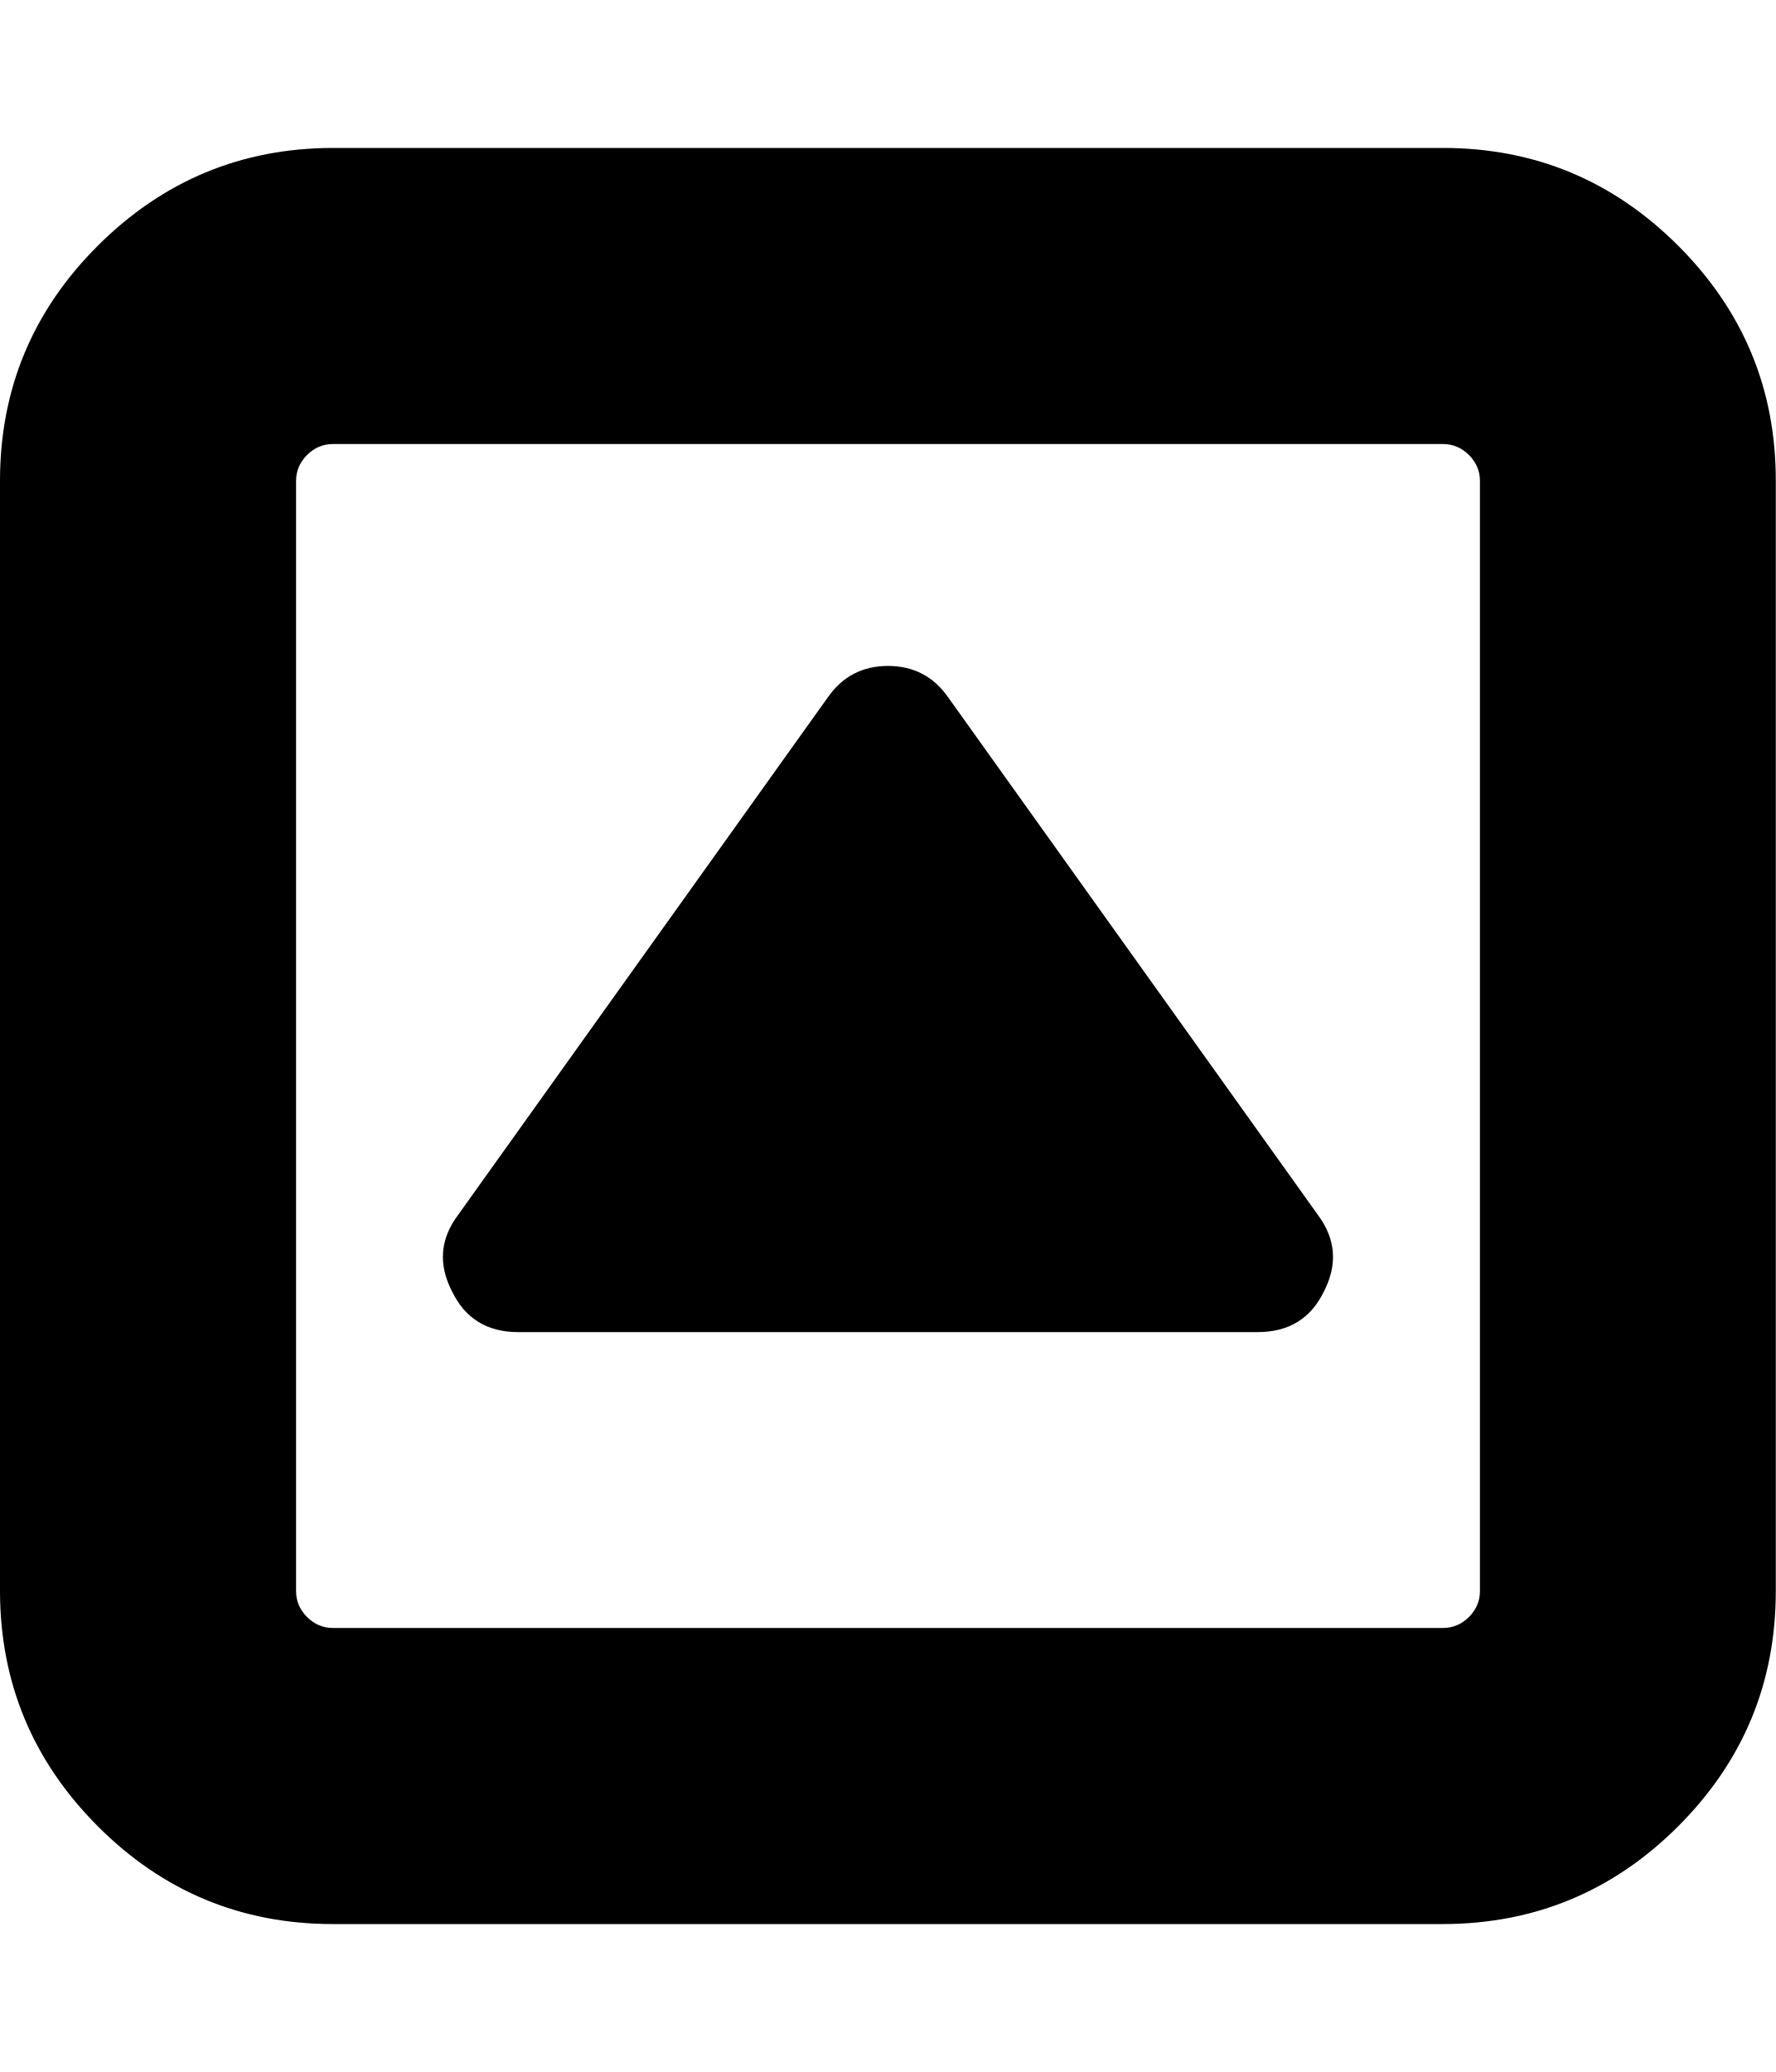
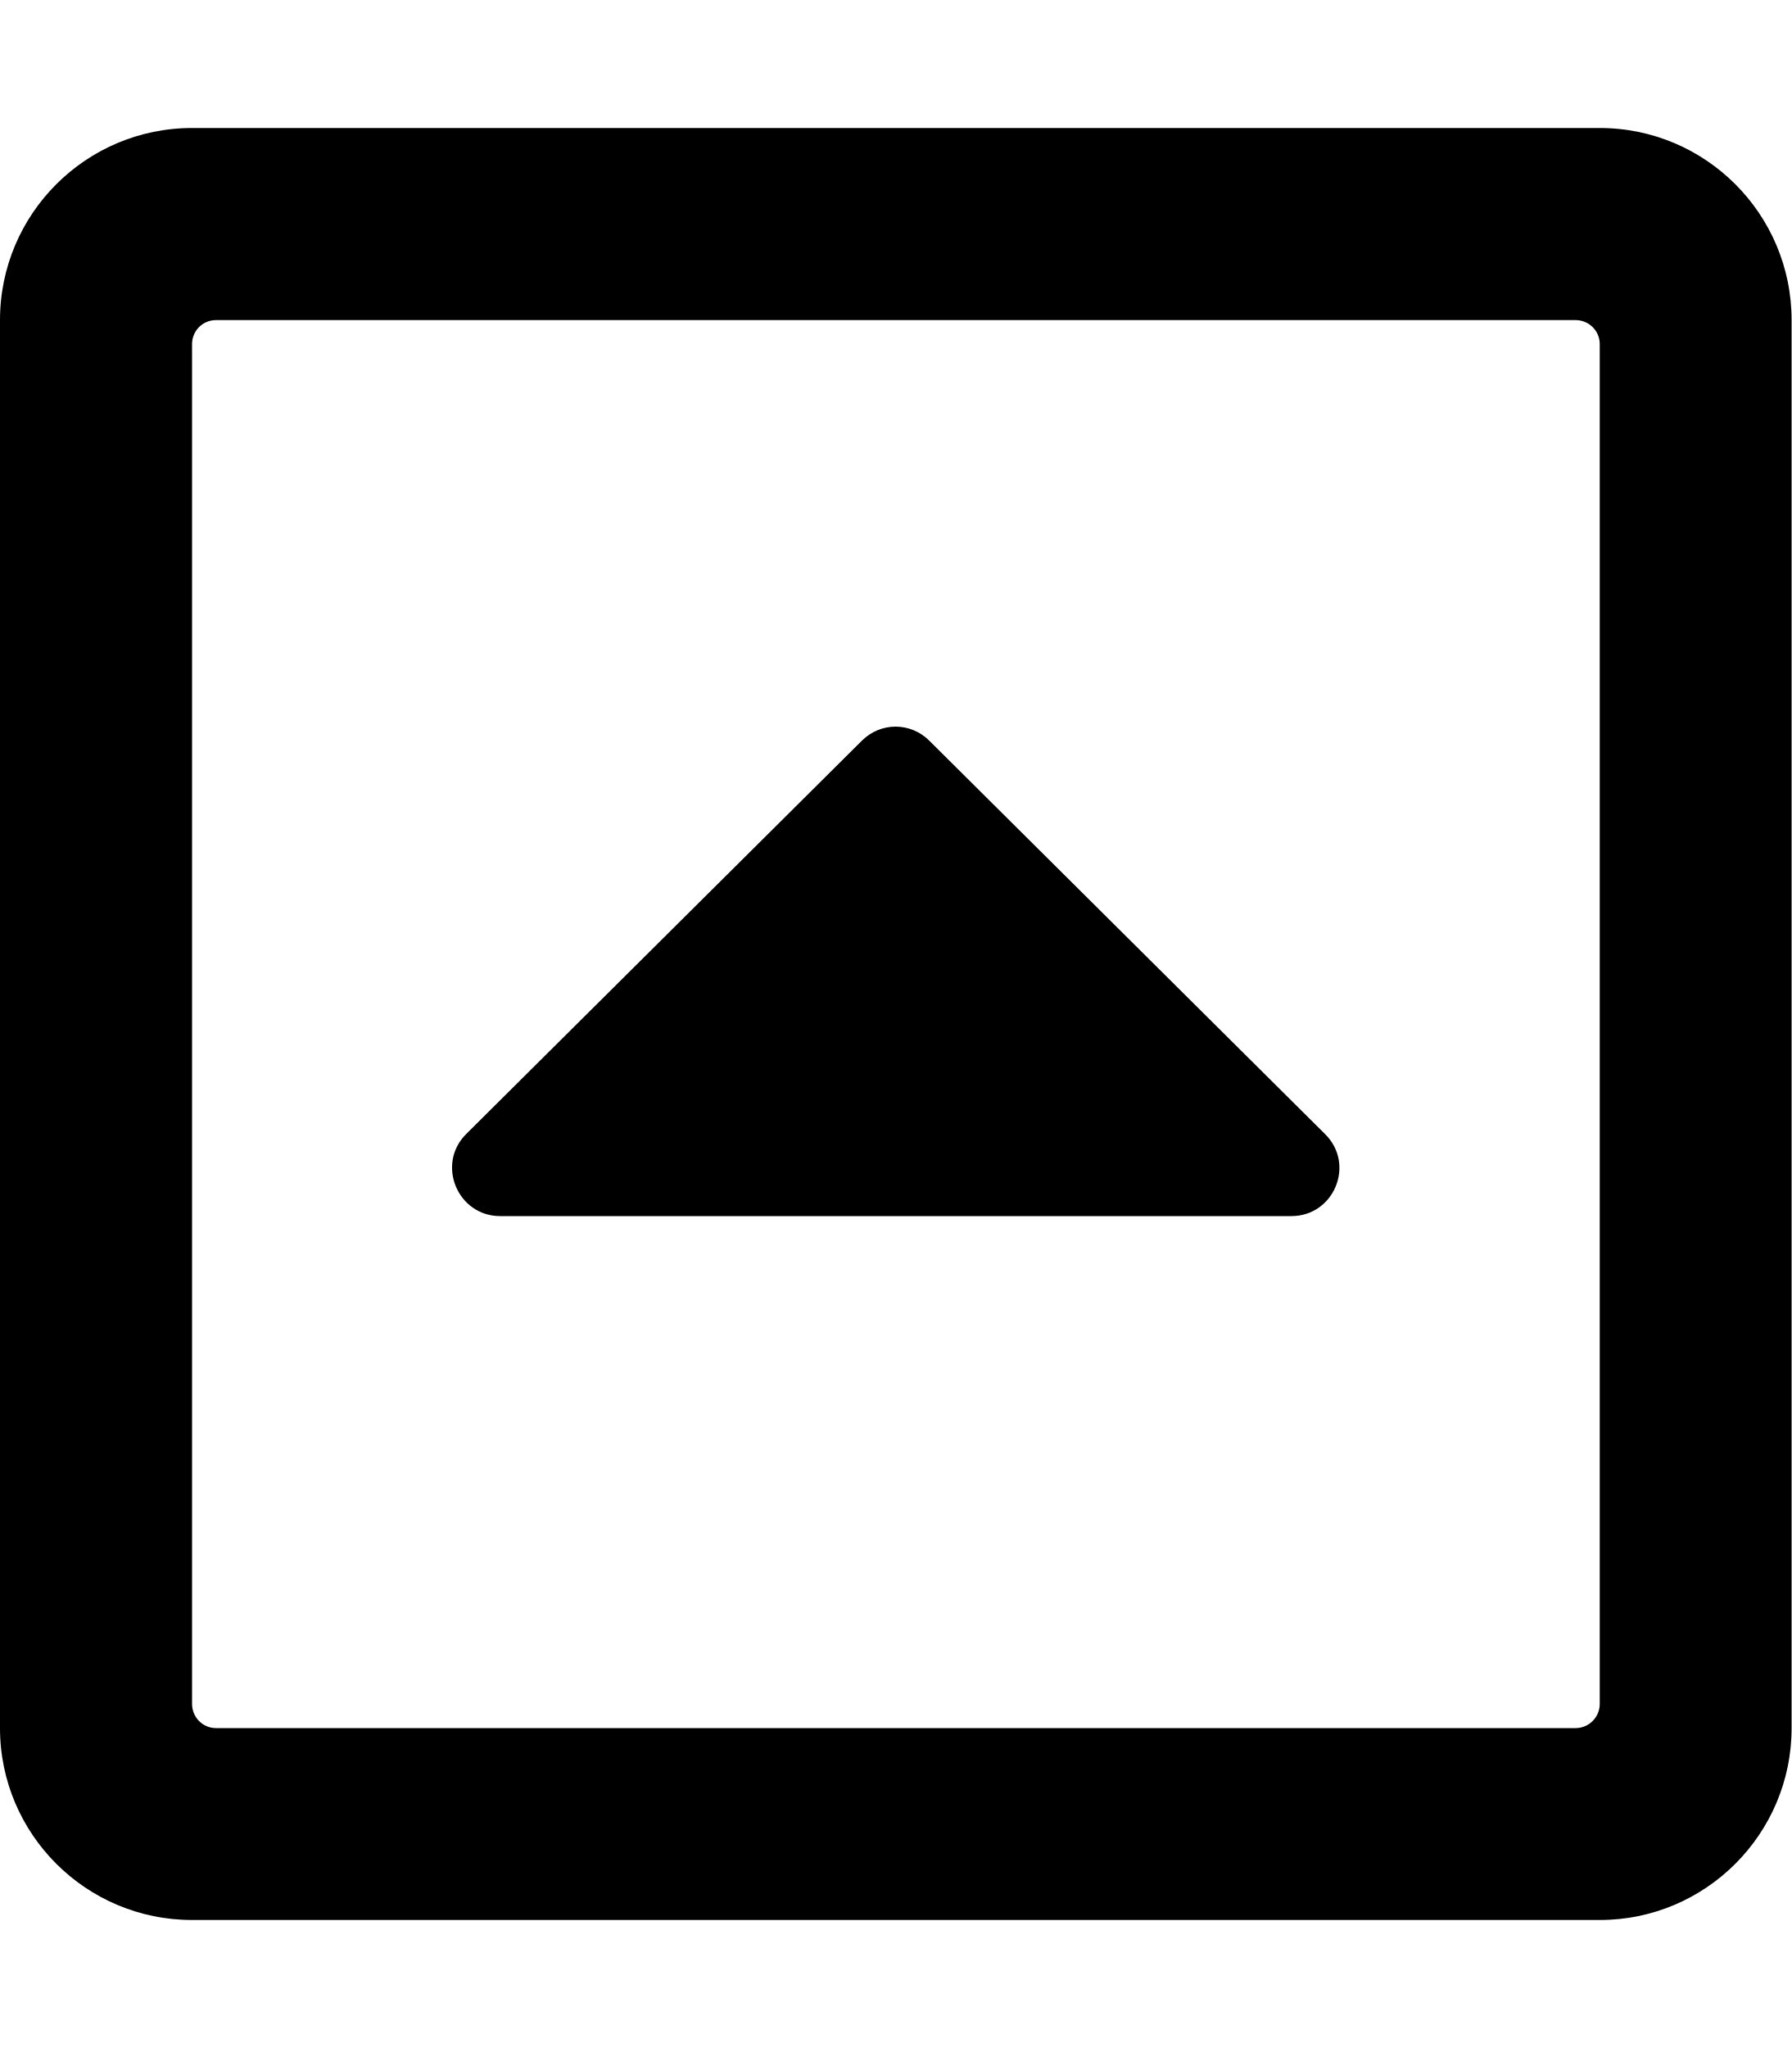
- <svg xmlns="http://www.w3.org/2000/svg" height="1000" width="857.1">
-   <path d="M639 623.3q-9.5 19.6 -31.9 19.6H250q-22.3 0 -31.8 -19.6 -10.1 -19.5 2.8 -36.8l178.6 -250q10.6 -15.1 29 -15.1t29 15.1l178.6 250q12.8 17.3 2.8 36.8zm75.3 144.6V232.1q0 -7.2 -5.3 -12.5t-12.6 -5.3H160.7q-7.2 0 -12.5 5.3t-5.3 12.5v535.8q0 7.2 5.3 12.5t12.5 5.3h535.7q7.3 0 12.6 -5.3t5.3 -12.5zM857.1 232.1v535.8q0 66.4 -47.1 113.5t-113.6 47.2H160.7q-66.4 0 -113.5 -47.2T0 767.9V232.1Q0 165.7 47.2 118.6T160.7 71.4h535.7q66.4 0 113.6 47.2t47.1 113.5z" />
+ <svg xmlns="http://www.w3.org/2000/svg" height="1000" width="875">
+   <path d="M630.7 593.8H244.3c-20.9 0 -31.4 -25.4 -16.6 -40.1l193.2 -192c9.2 -9.2 23.8 -9.2 33 0l193.2 192c15 14.7 4.5 40.1 -16.4 40.1zM875 156.3v687.5c0 51.7 -42 93.7 -93.7 93.7H93.8C42 937.5 0 895.5 0 843.8V156.3C0 104.5 42 62.5 93.8 62.5h687.5c51.7 0 93.7 42 93.7 93.8zM781.3 832V168c0 -6.5 -5.3 -11.7 -11.8 -11.7h-664c-6.5 0 -11.7 5.2 -11.7 11.7v664c0 6.5 5.2 11.8 11.7 11.8h664c6.5 0 11.8 -5.3 11.8 -11.8z" />
</svg>
